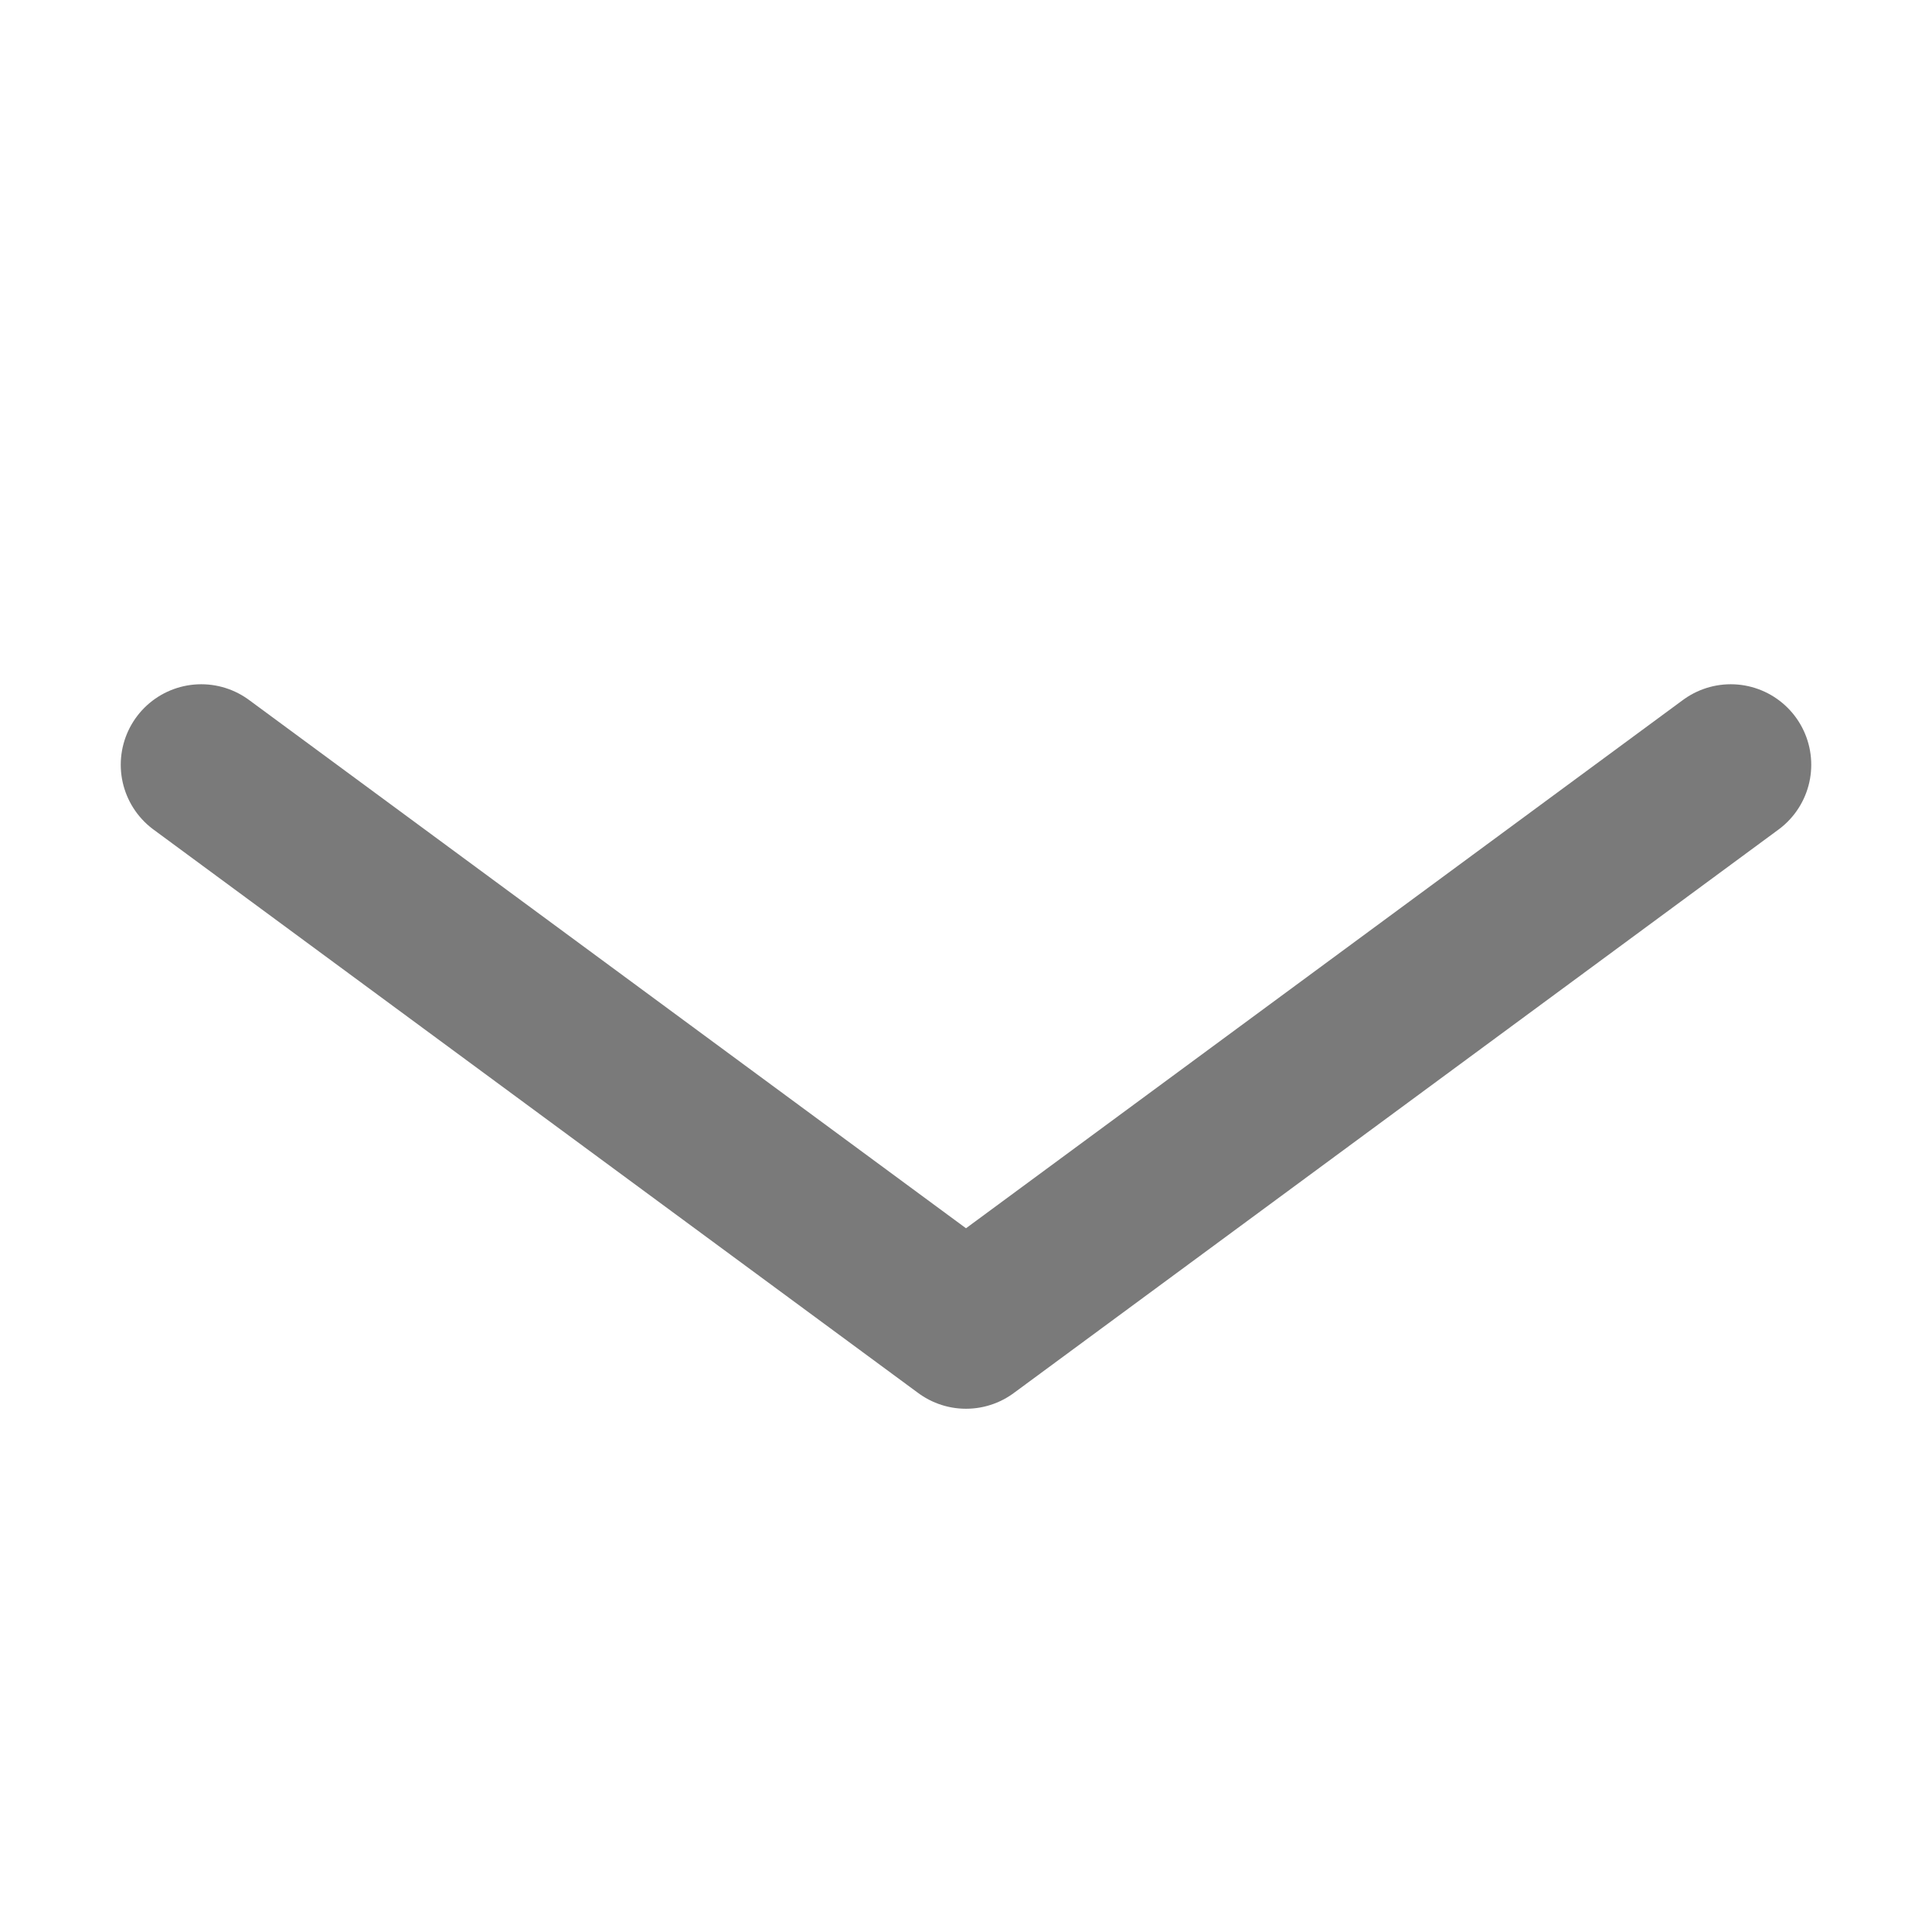
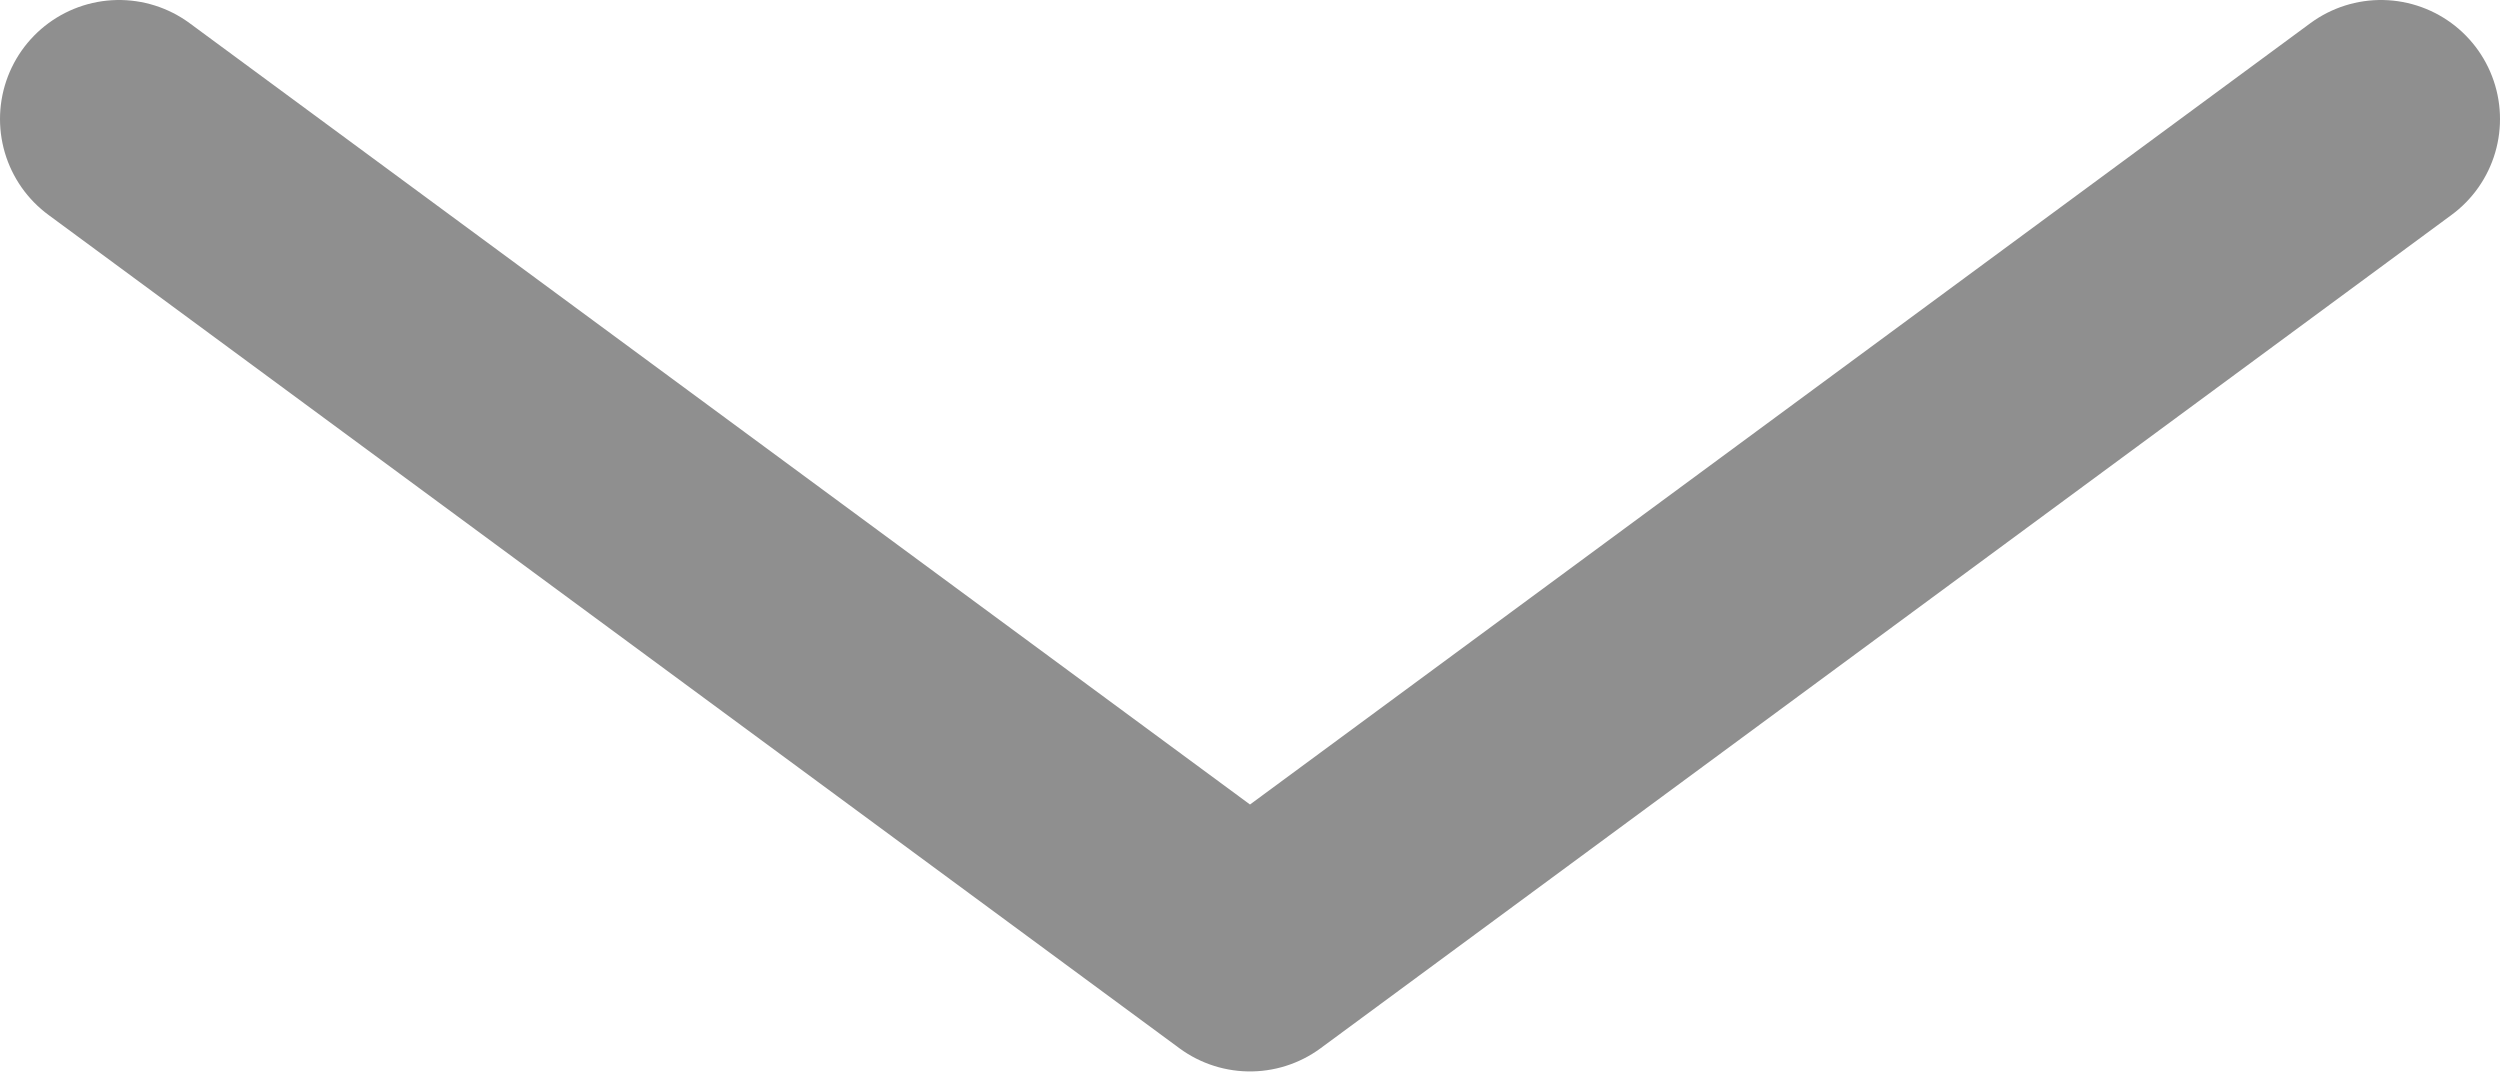
- <svg xmlns="http://www.w3.org/2000/svg" preserveAspectRatio="none" overflow="visible" style="display: block;" width="12" height="12" viewBox="0 0 12 12" fill="none">
-   <g id="Frame">
-     <path id="Vector" d="M1.25 4.75L6 8.25L10.75 4.75" stroke="#7A7A7A" stroke-linecap="round" stroke-linejoin="round" />
+ <svg xmlns="http://www.w3.org/2000/svg" preserveAspectRatio="none" overflow="visible" style="display: block;" width="10.5" height="4.5" viewBox="0 0 10.5 4.5" fill="none">
+   <g id="Group">
+     <path id="Vector" d="M0.5 0.5L5.25 4L10 0.5" stroke="#8F8F8F" stroke-linecap="round" stroke-linejoin="round" />
  </g>
</svg>
